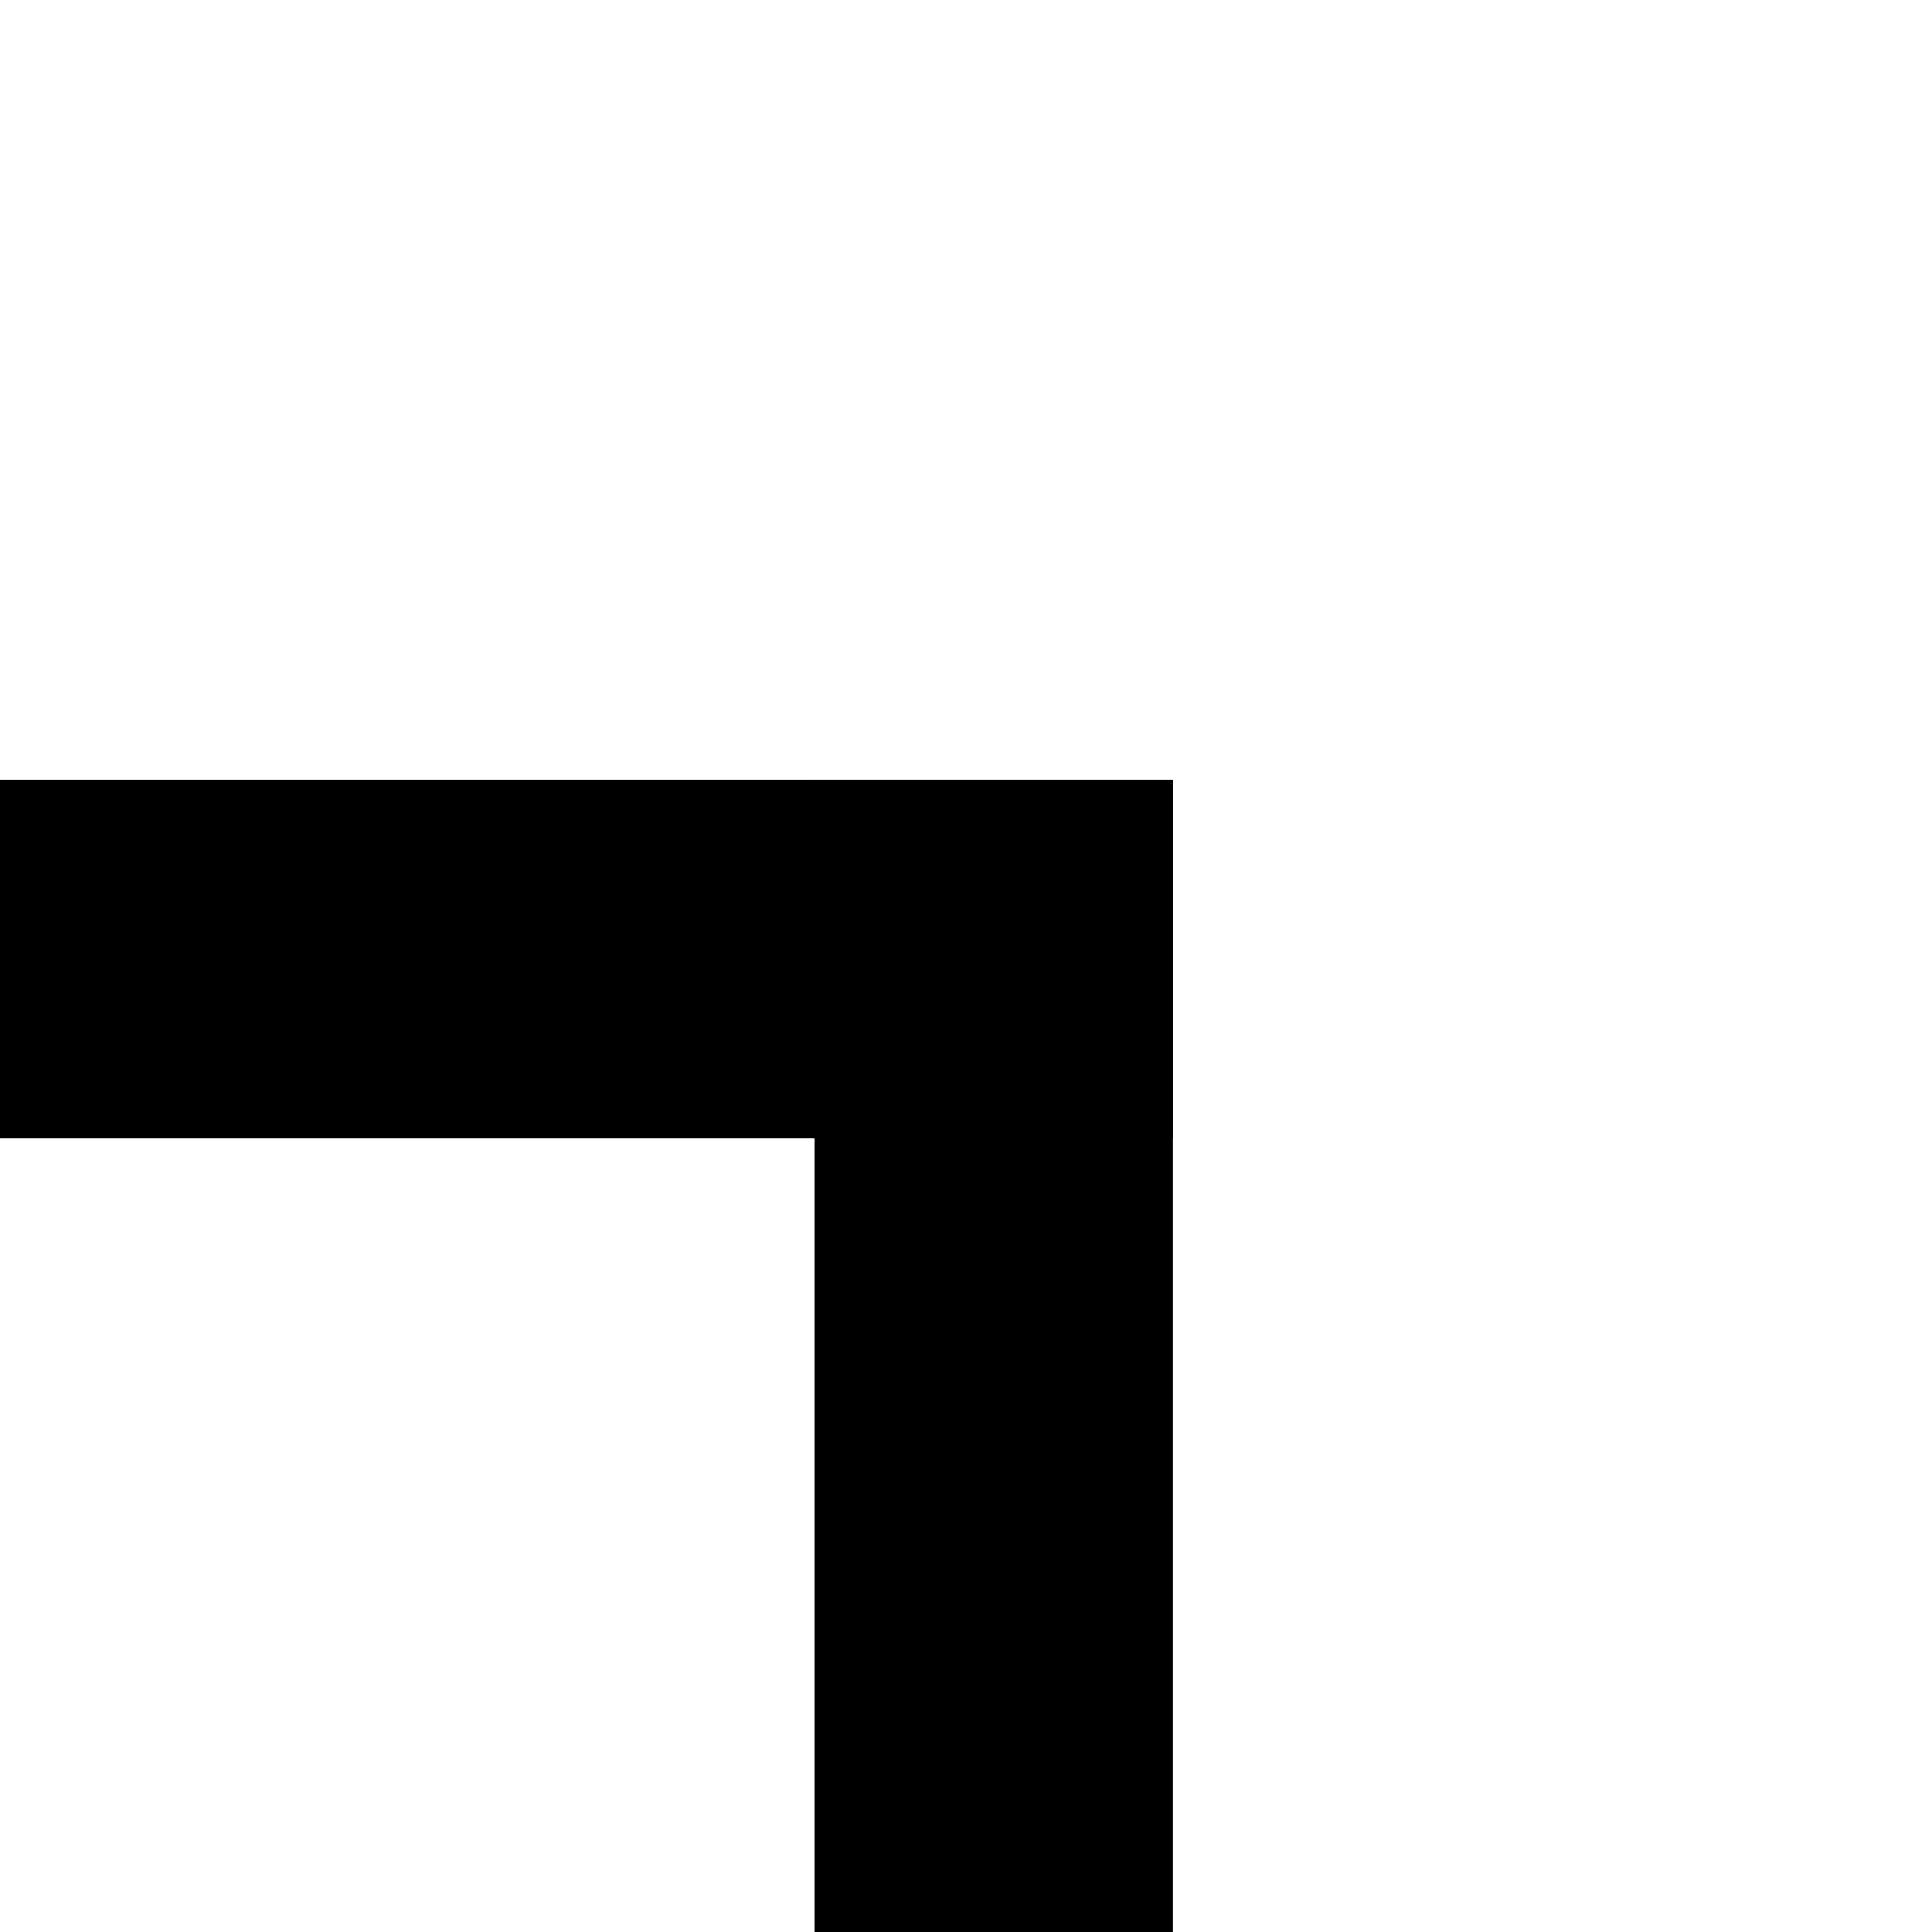
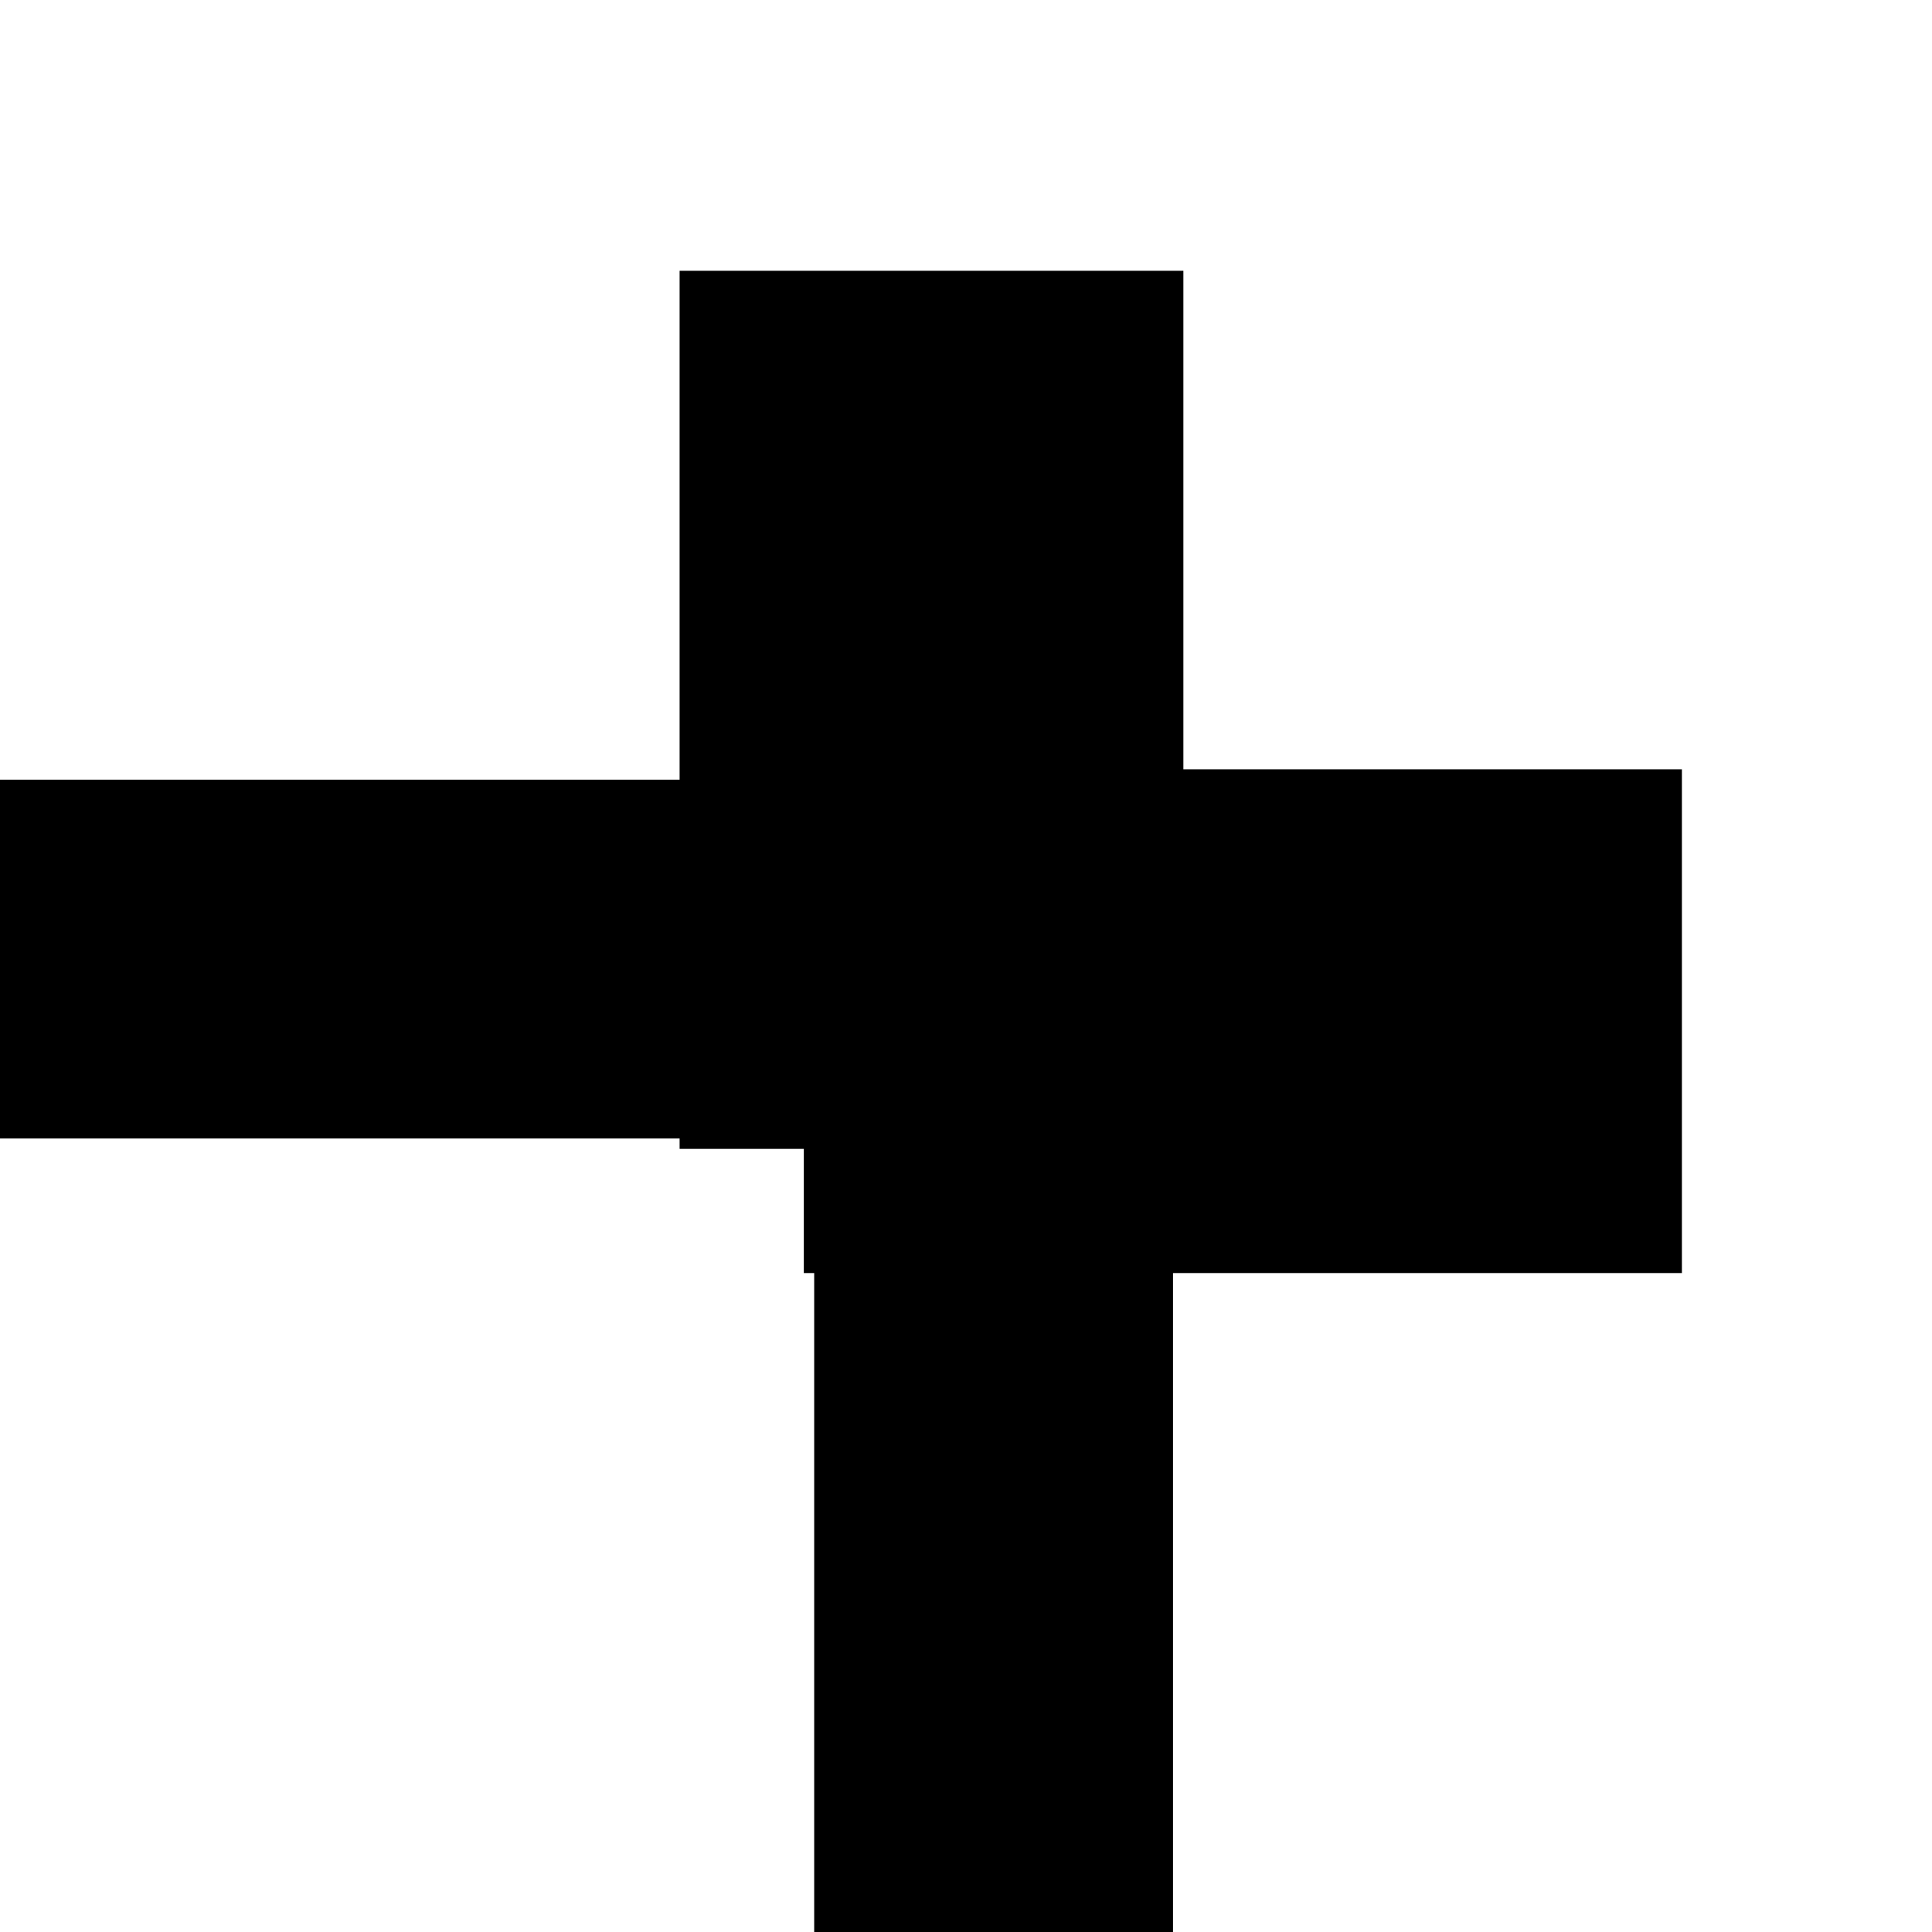
<svg xmlns="http://www.w3.org/2000/svg" width="100" height="100" viewBox="0 0 26.458 26.458" version="1.1" id="svg8">
  <defs id="defs2" />
  <g id="layer1" transform="translate(0,-270.5417)">
    <rect style="fill:#000000;fill-opacity:1;stroke:none;stroke-width:0.195;stroke-linejoin:round;stroke-miterlimit:4;stroke-dasharray:none" id="rect4520-9-4" width="17.198" height="4.914" x="-1.134" y="-286.133" transform="scale(1,-1)" />
    <rect style="fill:#000000;fill-opacity:1;stroke:none;stroke-width:0.2;stroke-linejoin:round;stroke-miterlimit:4;stroke-dasharray:none" id="rect4520-1-4" width="18.048" height="4.914" x="-299.268" y="-16.064" transform="matrix(0,-1,-1,0,0,0)" />
+     <rect style="fill:#000000;fill-rule:evenodd;stroke:#000000;stroke-width:0.284px;stroke-linecap:butt;stroke-linejoin:miter;stroke-opacity:1" id="rect821" width="6.615" height="11.741" x="9.449" y="274.392" />
+     <rect style="fill:#000000;fill-rule:evenodd;stroke:#000000;stroke-width:0.284px;stroke-linecap:butt;stroke-linejoin:miter;stroke-opacity:1" id="rect821-9" width="6.615" height="11.741" x="-287.834" y="11.15" transform="rotate(-90)" />
  </g>
</svg>
